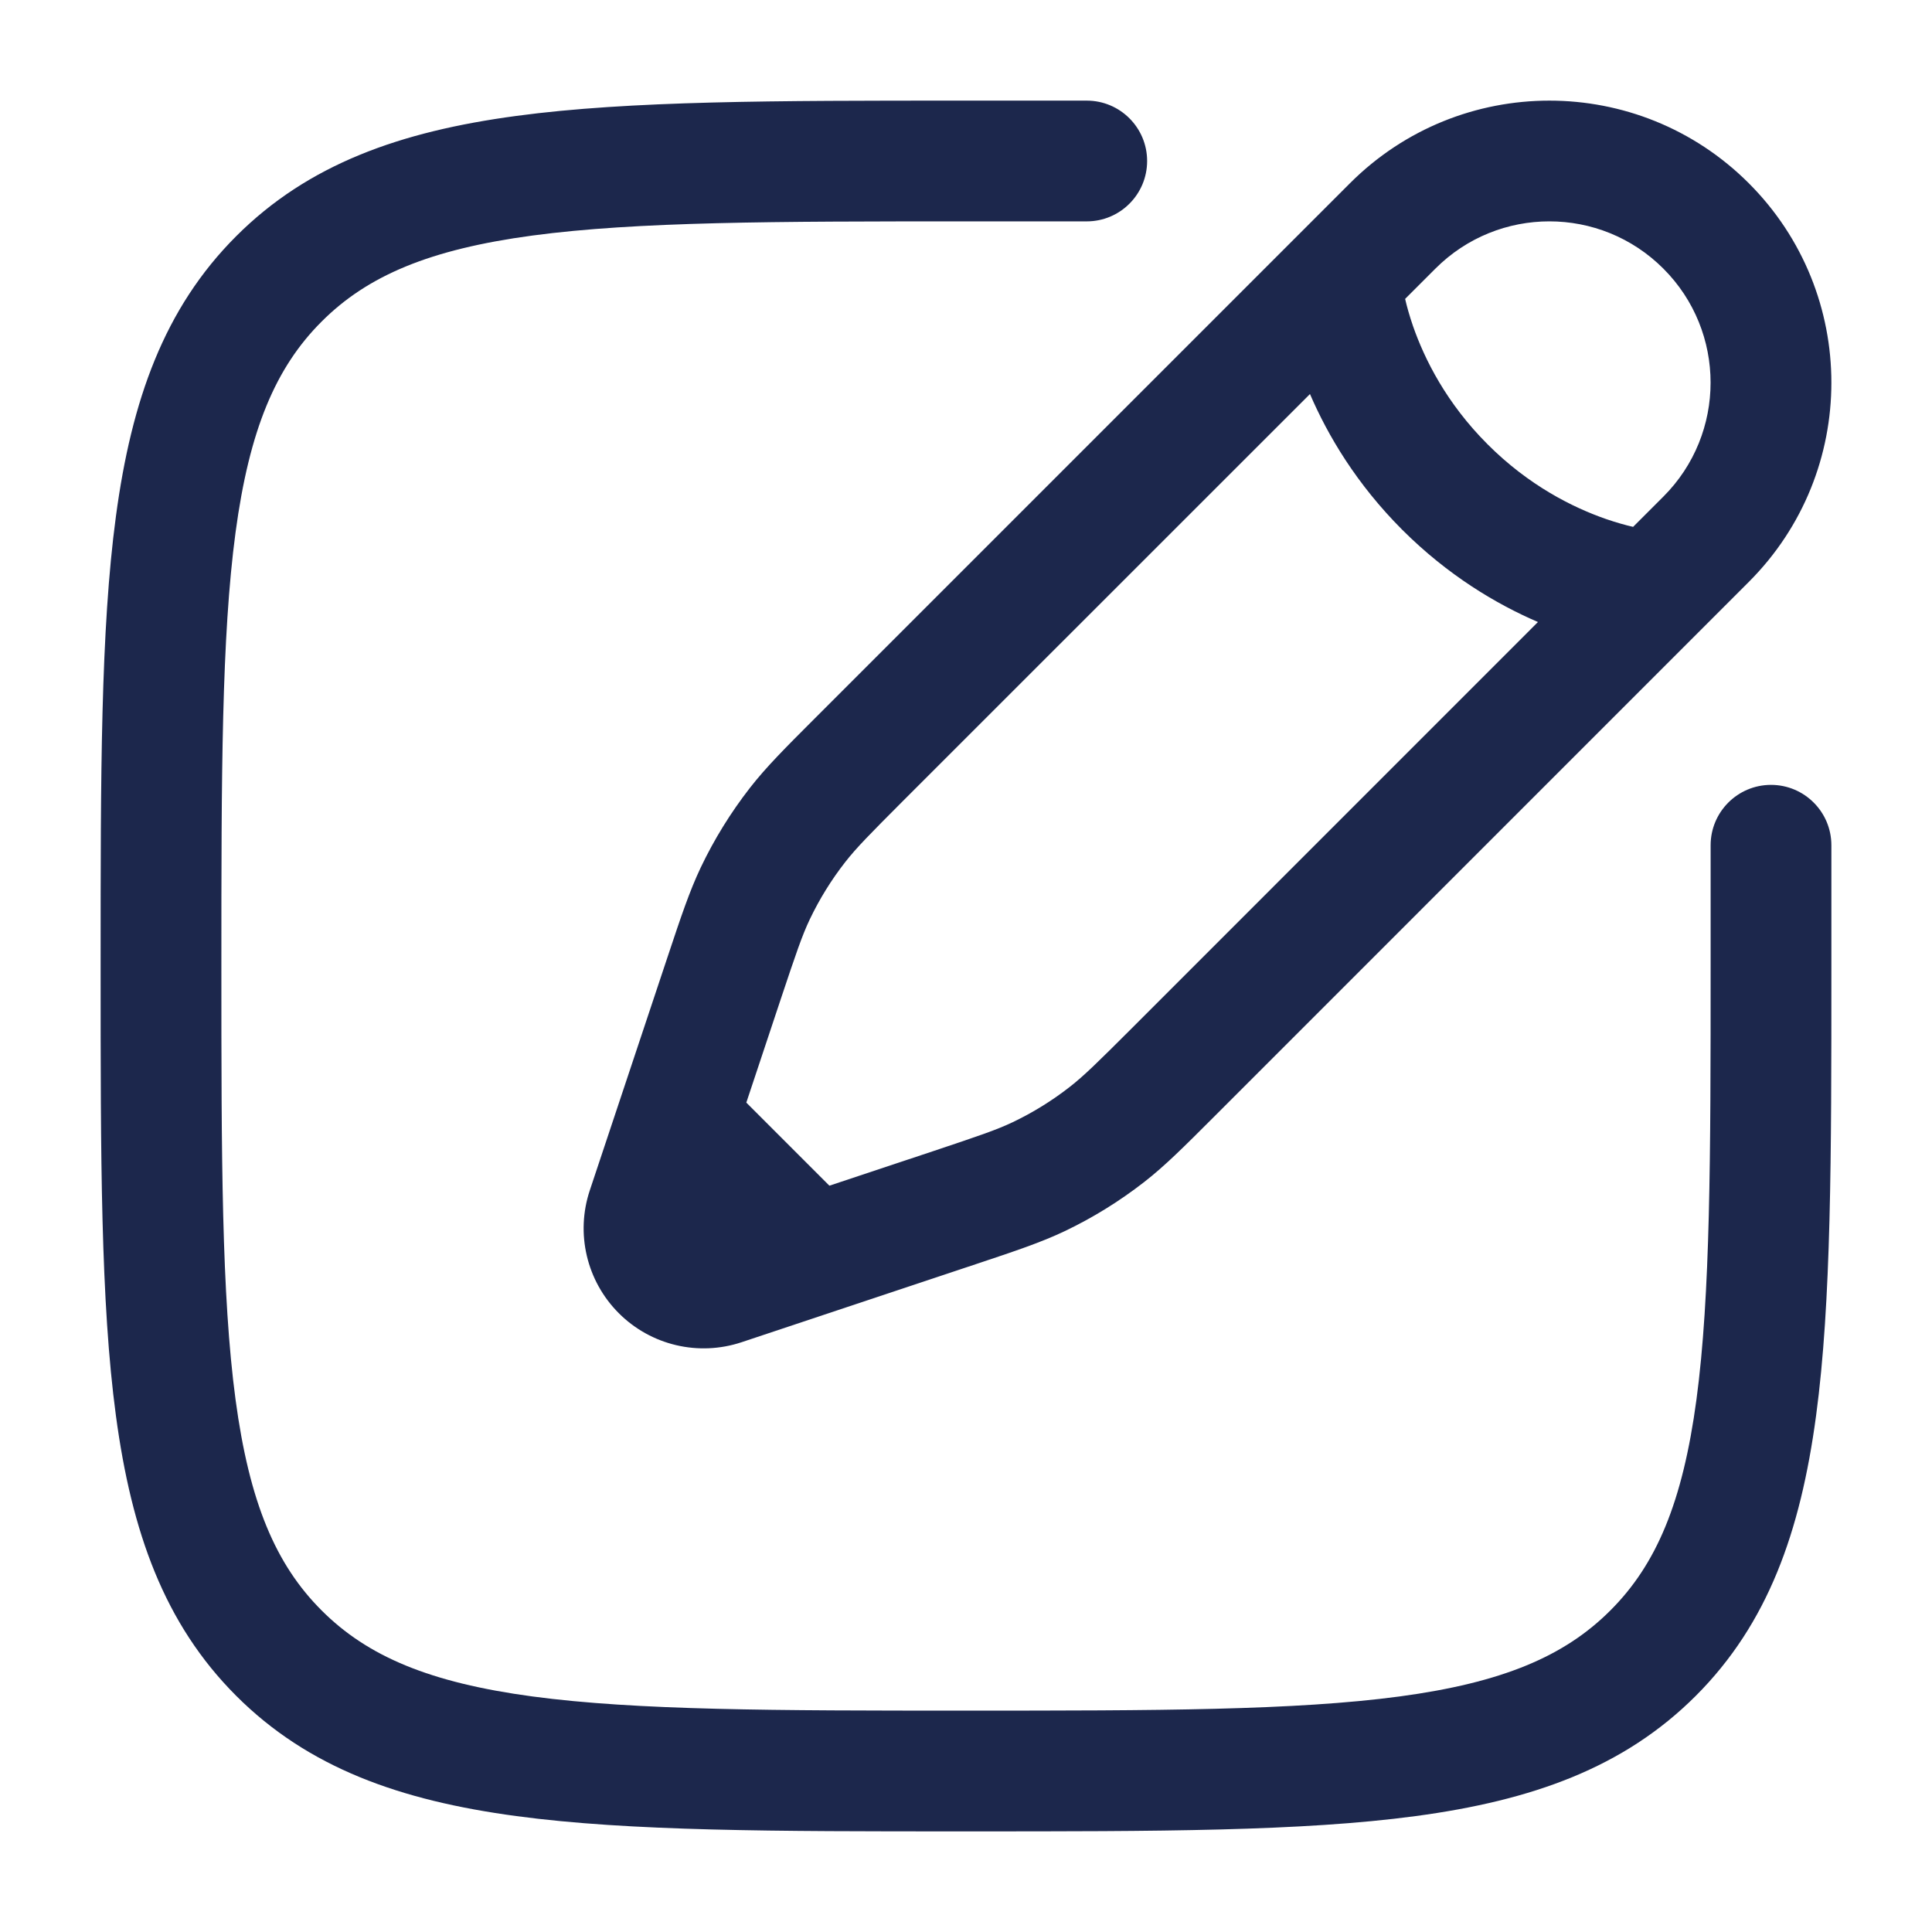
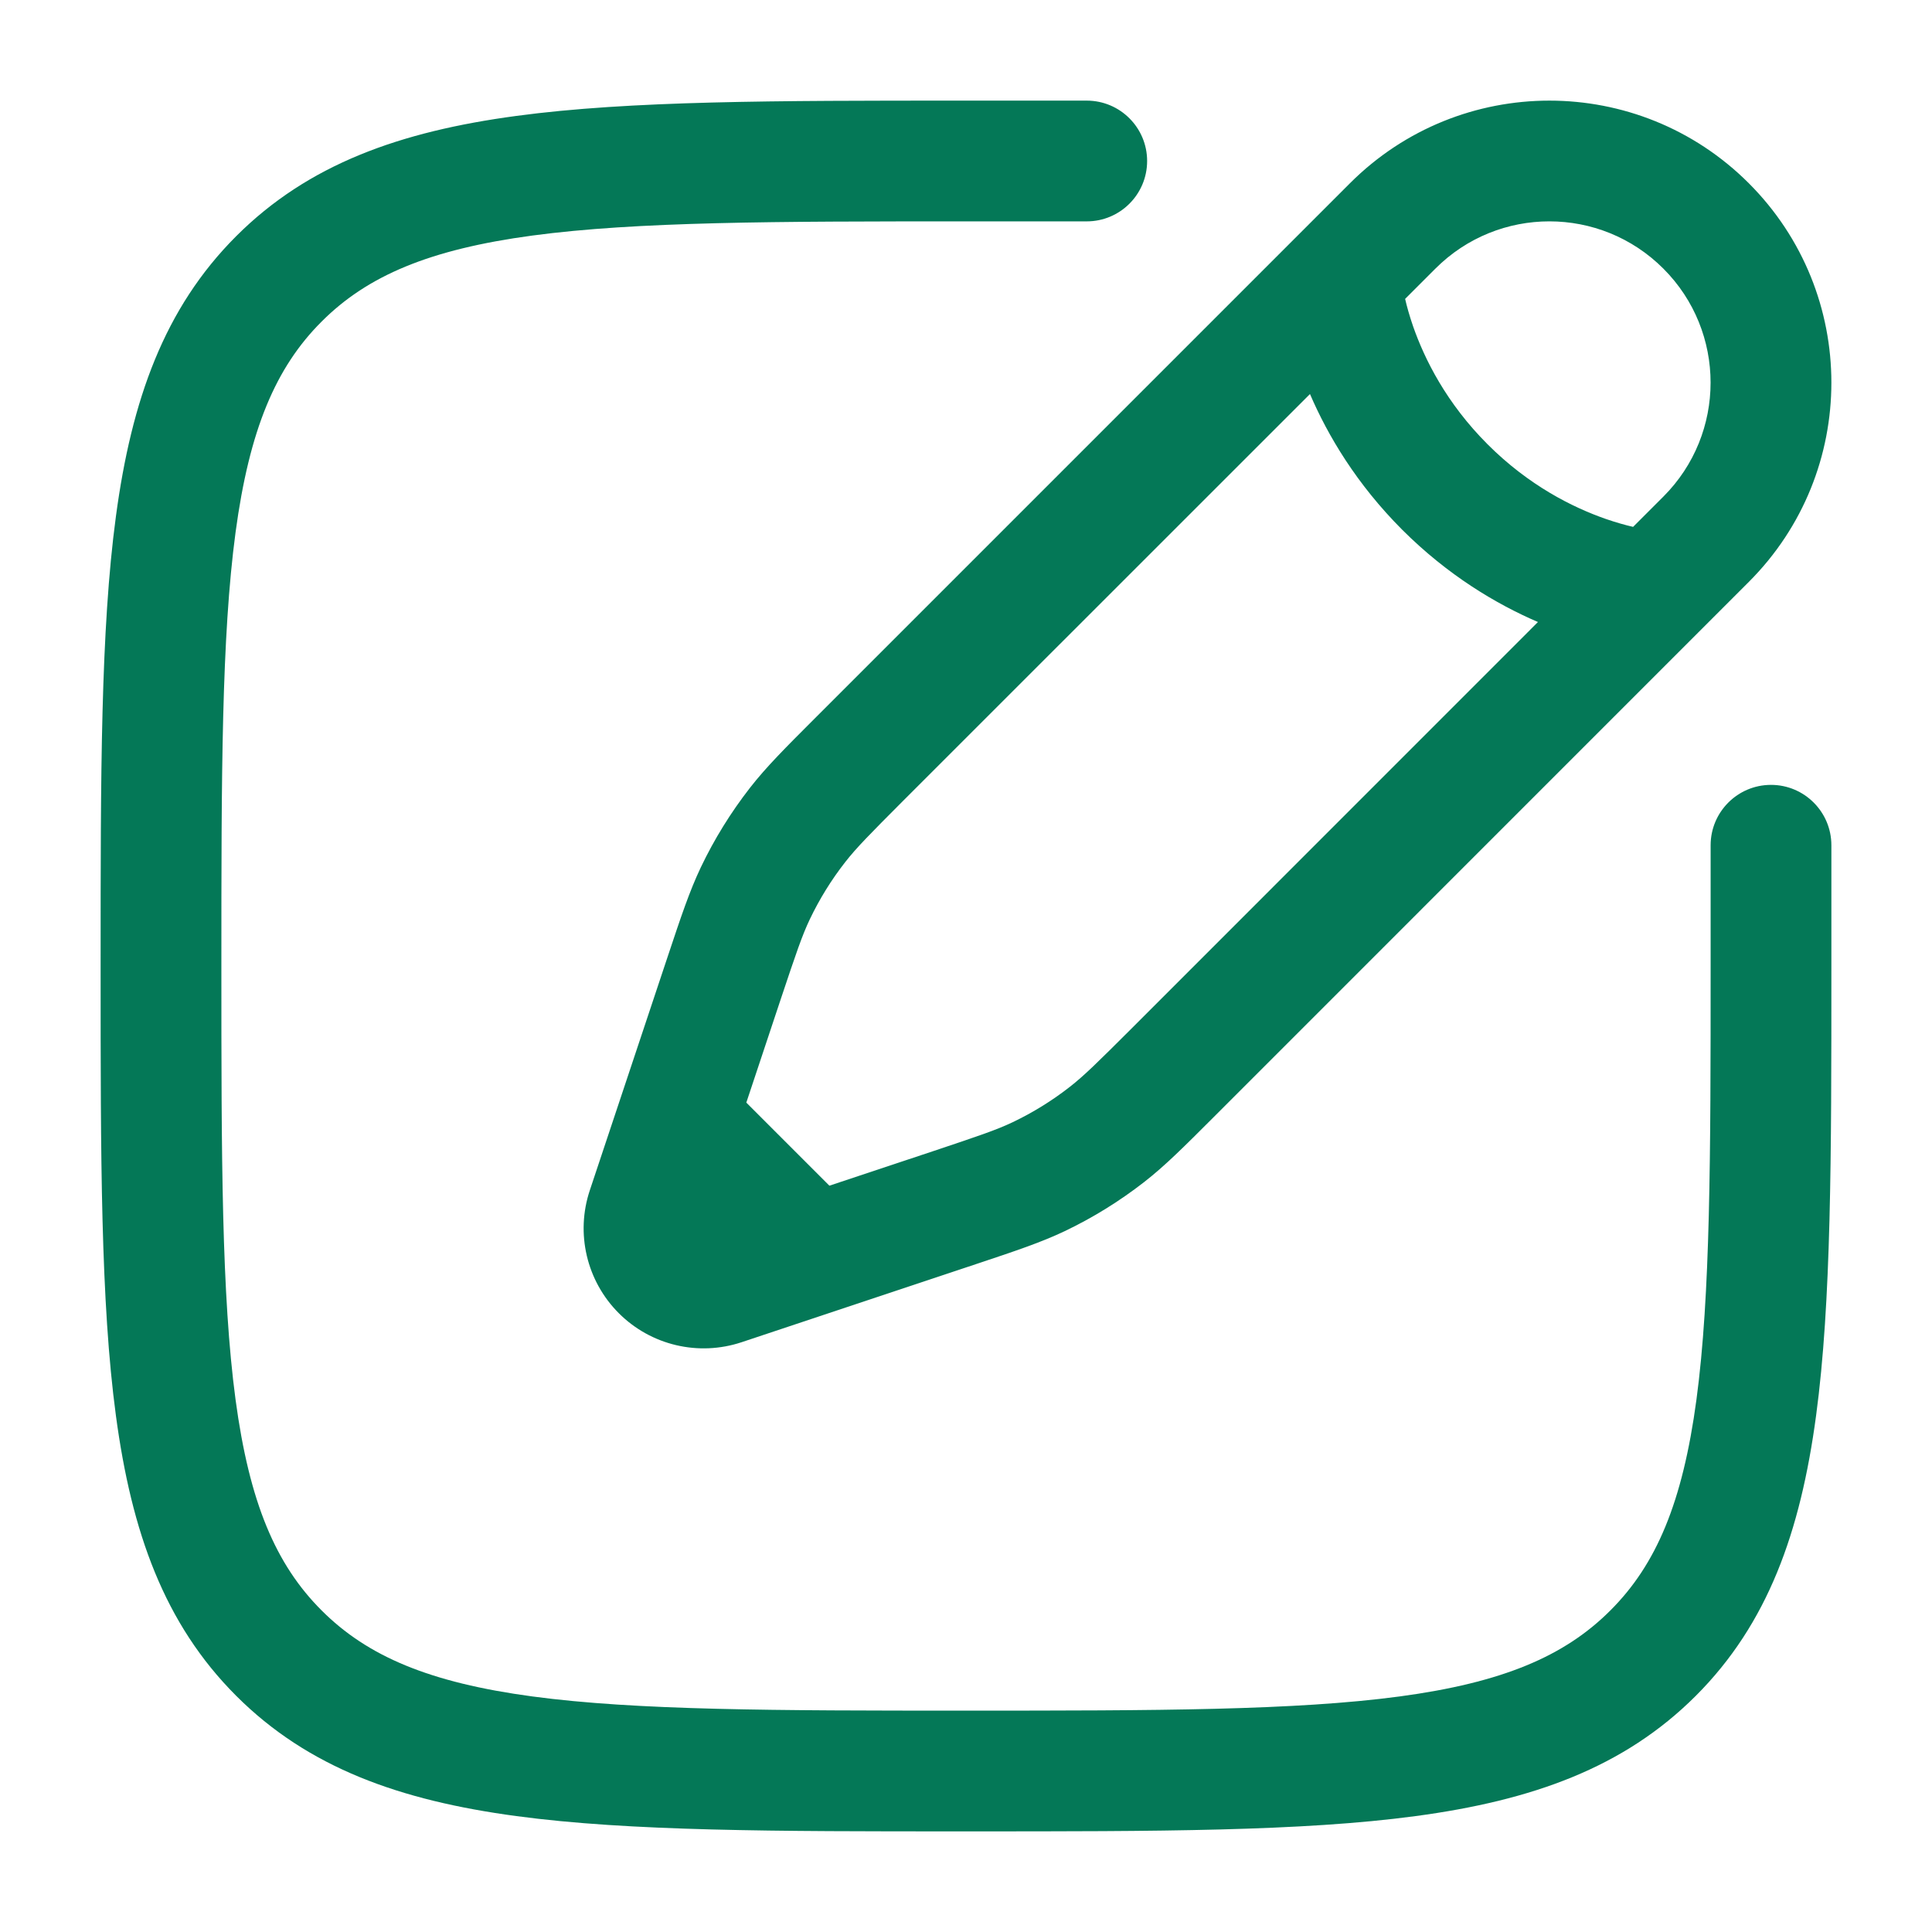
<svg xmlns="http://www.w3.org/2000/svg" width="800px" height="800px" viewBox="0 0 24 24" fill="none">
-   <path fill-rule="evenodd" clip-rule="evenodd" d="M11.943 1.25L13.5 1.25C13.914 1.25 14.25 1.586 14.25 2C14.25 2.414 13.914 2.75 13.5 2.75H12C9.622 2.75 7.914 2.752 6.614 2.926C5.335 3.098 4.564 3.425 3.995 3.995C3.425 4.564 3.098 5.335 2.926 6.614C2.752 7.914 2.75 9.622 2.75 12C2.75 14.378 2.752 16.086 2.926 17.386C3.098 18.665 3.425 19.436 3.995 20.005C4.564 20.575 5.335 20.902 6.614 21.074C7.914 21.248 9.622 21.25 12 21.25C14.378 21.25 16.086 21.248 17.386 21.074C18.665 20.902 19.436 20.575 20.005 20.005C20.575 19.436 20.902 18.665 21.074 17.386C21.248 16.086 21.25 14.378 21.25 12V10.5C21.25 10.086 21.586 9.75 22 9.75C22.414 9.75 22.75 10.086 22.75 10.5V12.057C22.75 14.366 22.75 16.175 22.56 17.586C22.366 19.031 21.961 20.171 21.066 21.066C20.171 21.961 19.031 22.366 17.586 22.56C16.175 22.75 14.366 22.75 12.057 22.75H11.943C9.634 22.75 7.825 22.75 6.414 22.56C4.969 22.366 3.829 21.961 2.934 21.066C2.039 20.171 1.634 19.031 1.44 17.586C1.25 16.175 1.25 14.366 1.25 12.057V11.943C1.25 9.634 1.25 7.825 1.44 6.414C1.634 4.969 2.039 3.829 2.934 2.934C3.829 2.039 4.969 1.634 6.414 1.44C7.825 1.25 9.634 1.25 11.943 1.25ZM16.77 2.276C18.138 0.908 20.356 0.908 21.724 2.276C23.092 3.644 23.092 5.862 21.724 7.229L15.076 13.878C14.705 14.249 14.472 14.482 14.213 14.684C13.907 14.922 13.576 15.127 13.226 15.294C12.929 15.435 12.617 15.539 12.119 15.705L9.214 16.673C8.678 16.852 8.087 16.713 7.687 16.313C7.287 15.913 7.148 15.322 7.327 14.786L8.295 11.881C8.461 11.383 8.565 11.071 8.706 10.774C8.873 10.424 9.078 10.093 9.316 9.787C9.518 9.528 9.751 9.295 10.122 8.924L16.77 2.276ZM20.663 3.337C19.881 2.554 18.613 2.554 17.831 3.337L17.455 3.713C17.477 3.809 17.509 3.923 17.553 4.051C17.697 4.464 17.968 5.008 18.48 5.52C18.992 6.032 19.536 6.303 19.949 6.447C20.077 6.491 20.191 6.523 20.287 6.545L20.663 6.169C21.445 5.387 21.445 4.119 20.663 3.337ZM19.105 7.727C18.589 7.505 17.988 7.149 17.419 6.581C16.851 6.012 16.495 5.411 16.273 4.895L11.217 9.95C10.801 10.367 10.638 10.532 10.499 10.71C10.327 10.93 10.18 11.168 10.06 11.419C9.963 11.623 9.889 11.843 9.702 12.402L9.271 13.697L10.303 14.729L11.598 14.298C12.157 14.111 12.377 14.037 12.581 13.94C12.832 13.82 13.07 13.673 13.29 13.501C13.468 13.362 13.633 13.199 14.05 12.783L19.105 7.727Z" fill="#1C274C" />
+   <path fill-rule="evenodd" clip-rule="evenodd" d="M11.943 1.25L13.5 1.25C13.914 1.25 14.25 1.586 14.25 2C14.25 2.414 13.914 2.75 13.5 2.75H12C9.622 2.75 7.914 2.752 6.614 2.926C5.335 3.098 4.564 3.425 3.995 3.995C3.425 4.564 3.098 5.335 2.926 6.614C2.752 7.914 2.75 9.622 2.75 12C2.75 14.378 2.752 16.086 2.926 17.386C3.098 18.665 3.425 19.436 3.995 20.005C4.564 20.575 5.335 20.902 6.614 21.074C7.914 21.248 9.622 21.25 12 21.25C14.378 21.25 16.086 21.248 17.386 21.074C18.665 20.902 19.436 20.575 20.005 20.005C20.575 19.436 20.902 18.665 21.074 17.386C21.248 16.086 21.25 14.378 21.25 12V10.5C21.25 10.086 21.586 9.75 22 9.75C22.414 9.75 22.75 10.086 22.75 10.5V12.057C22.75 14.366 22.75 16.175 22.56 17.586C22.366 19.031 21.961 20.171 21.066 21.066C20.171 21.961 19.031 22.366 17.586 22.56C16.175 22.75 14.366 22.75 12.057 22.75H11.943C9.634 22.75 7.825 22.75 6.414 22.56C4.969 22.366 3.829 21.961 2.934 21.066C2.039 20.171 1.634 19.031 1.44 17.586C1.25 16.175 1.25 14.366 1.25 12.057V11.943C1.25 9.634 1.25 7.825 1.44 6.414C1.634 4.969 2.039 3.829 2.934 2.934C3.829 2.039 4.969 1.634 6.414 1.44C7.825 1.25 9.634 1.25 11.943 1.25ZM16.77 2.276C18.138 0.908 20.356 0.908 21.724 2.276C23.092 3.644 23.092 5.862 21.724 7.229L15.076 13.878C14.705 14.249 14.472 14.482 14.213 14.684C13.907 14.922 13.576 15.127 13.226 15.294C12.929 15.435 12.617 15.539 12.119 15.705L9.214 16.673C8.678 16.852 8.087 16.713 7.687 16.313C7.287 15.913 7.148 15.322 7.327 14.786L8.295 11.881C8.461 11.383 8.565 11.071 8.706 10.774C8.873 10.424 9.078 10.093 9.316 9.787C9.518 9.528 9.751 9.295 10.122 8.924L16.77 2.276ZM20.663 3.337C19.881 2.554 18.613 2.554 17.831 3.337L17.455 3.713C17.477 3.809 17.509 3.923 17.553 4.051C17.697 4.464 17.968 5.008 18.48 5.52C18.992 6.032 19.536 6.303 19.949 6.447C20.077 6.491 20.191 6.523 20.287 6.545L20.663 6.169C21.445 5.387 21.445 4.119 20.663 3.337ZM19.105 7.727C18.589 7.505 17.988 7.149 17.419 6.581C16.851 6.012 16.495 5.411 16.273 4.895L11.217 9.95C10.801 10.367 10.638 10.532 10.499 10.71C10.327 10.93 10.18 11.168 10.06 11.419C9.963 11.623 9.889 11.843 9.702 12.402L9.271 13.697L10.303 14.729L11.598 14.298C12.157 14.111 12.377 14.037 12.581 13.94C12.832 13.82 13.07 13.673 13.29 13.501C13.468 13.362 13.633 13.199 14.05 12.783L19.105 7.727Z" fill="#047857" />
</svg>
